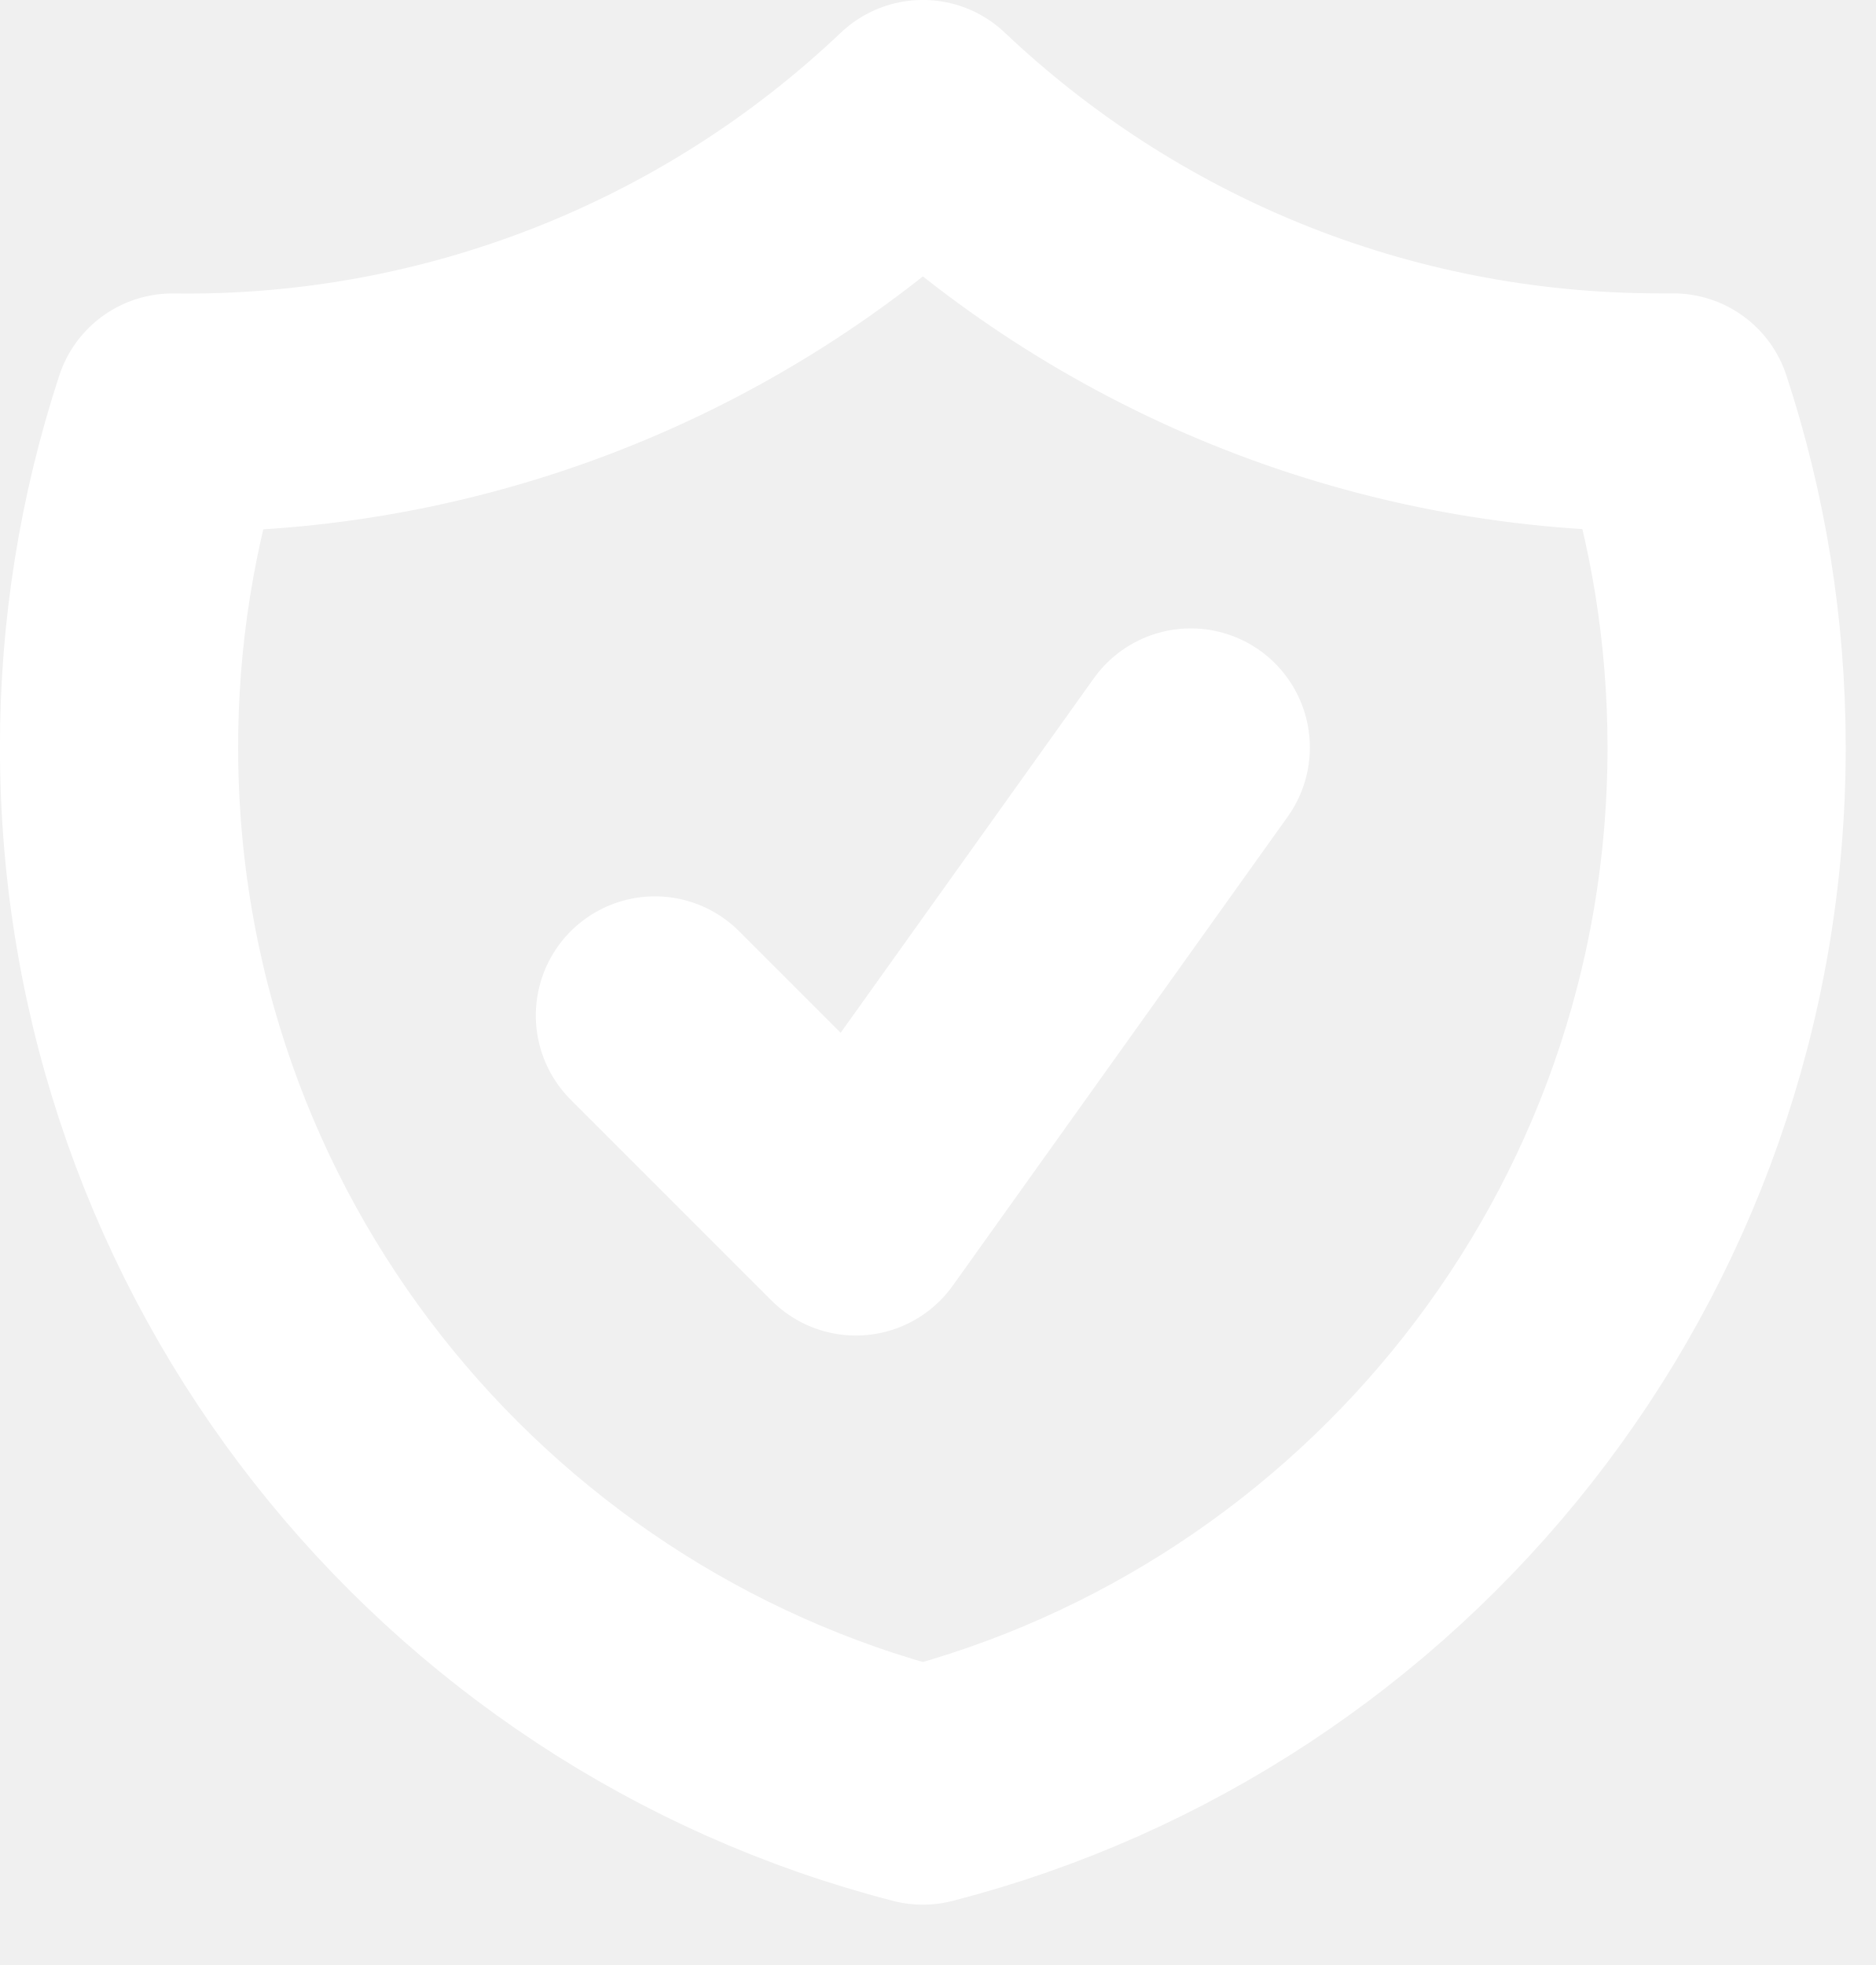
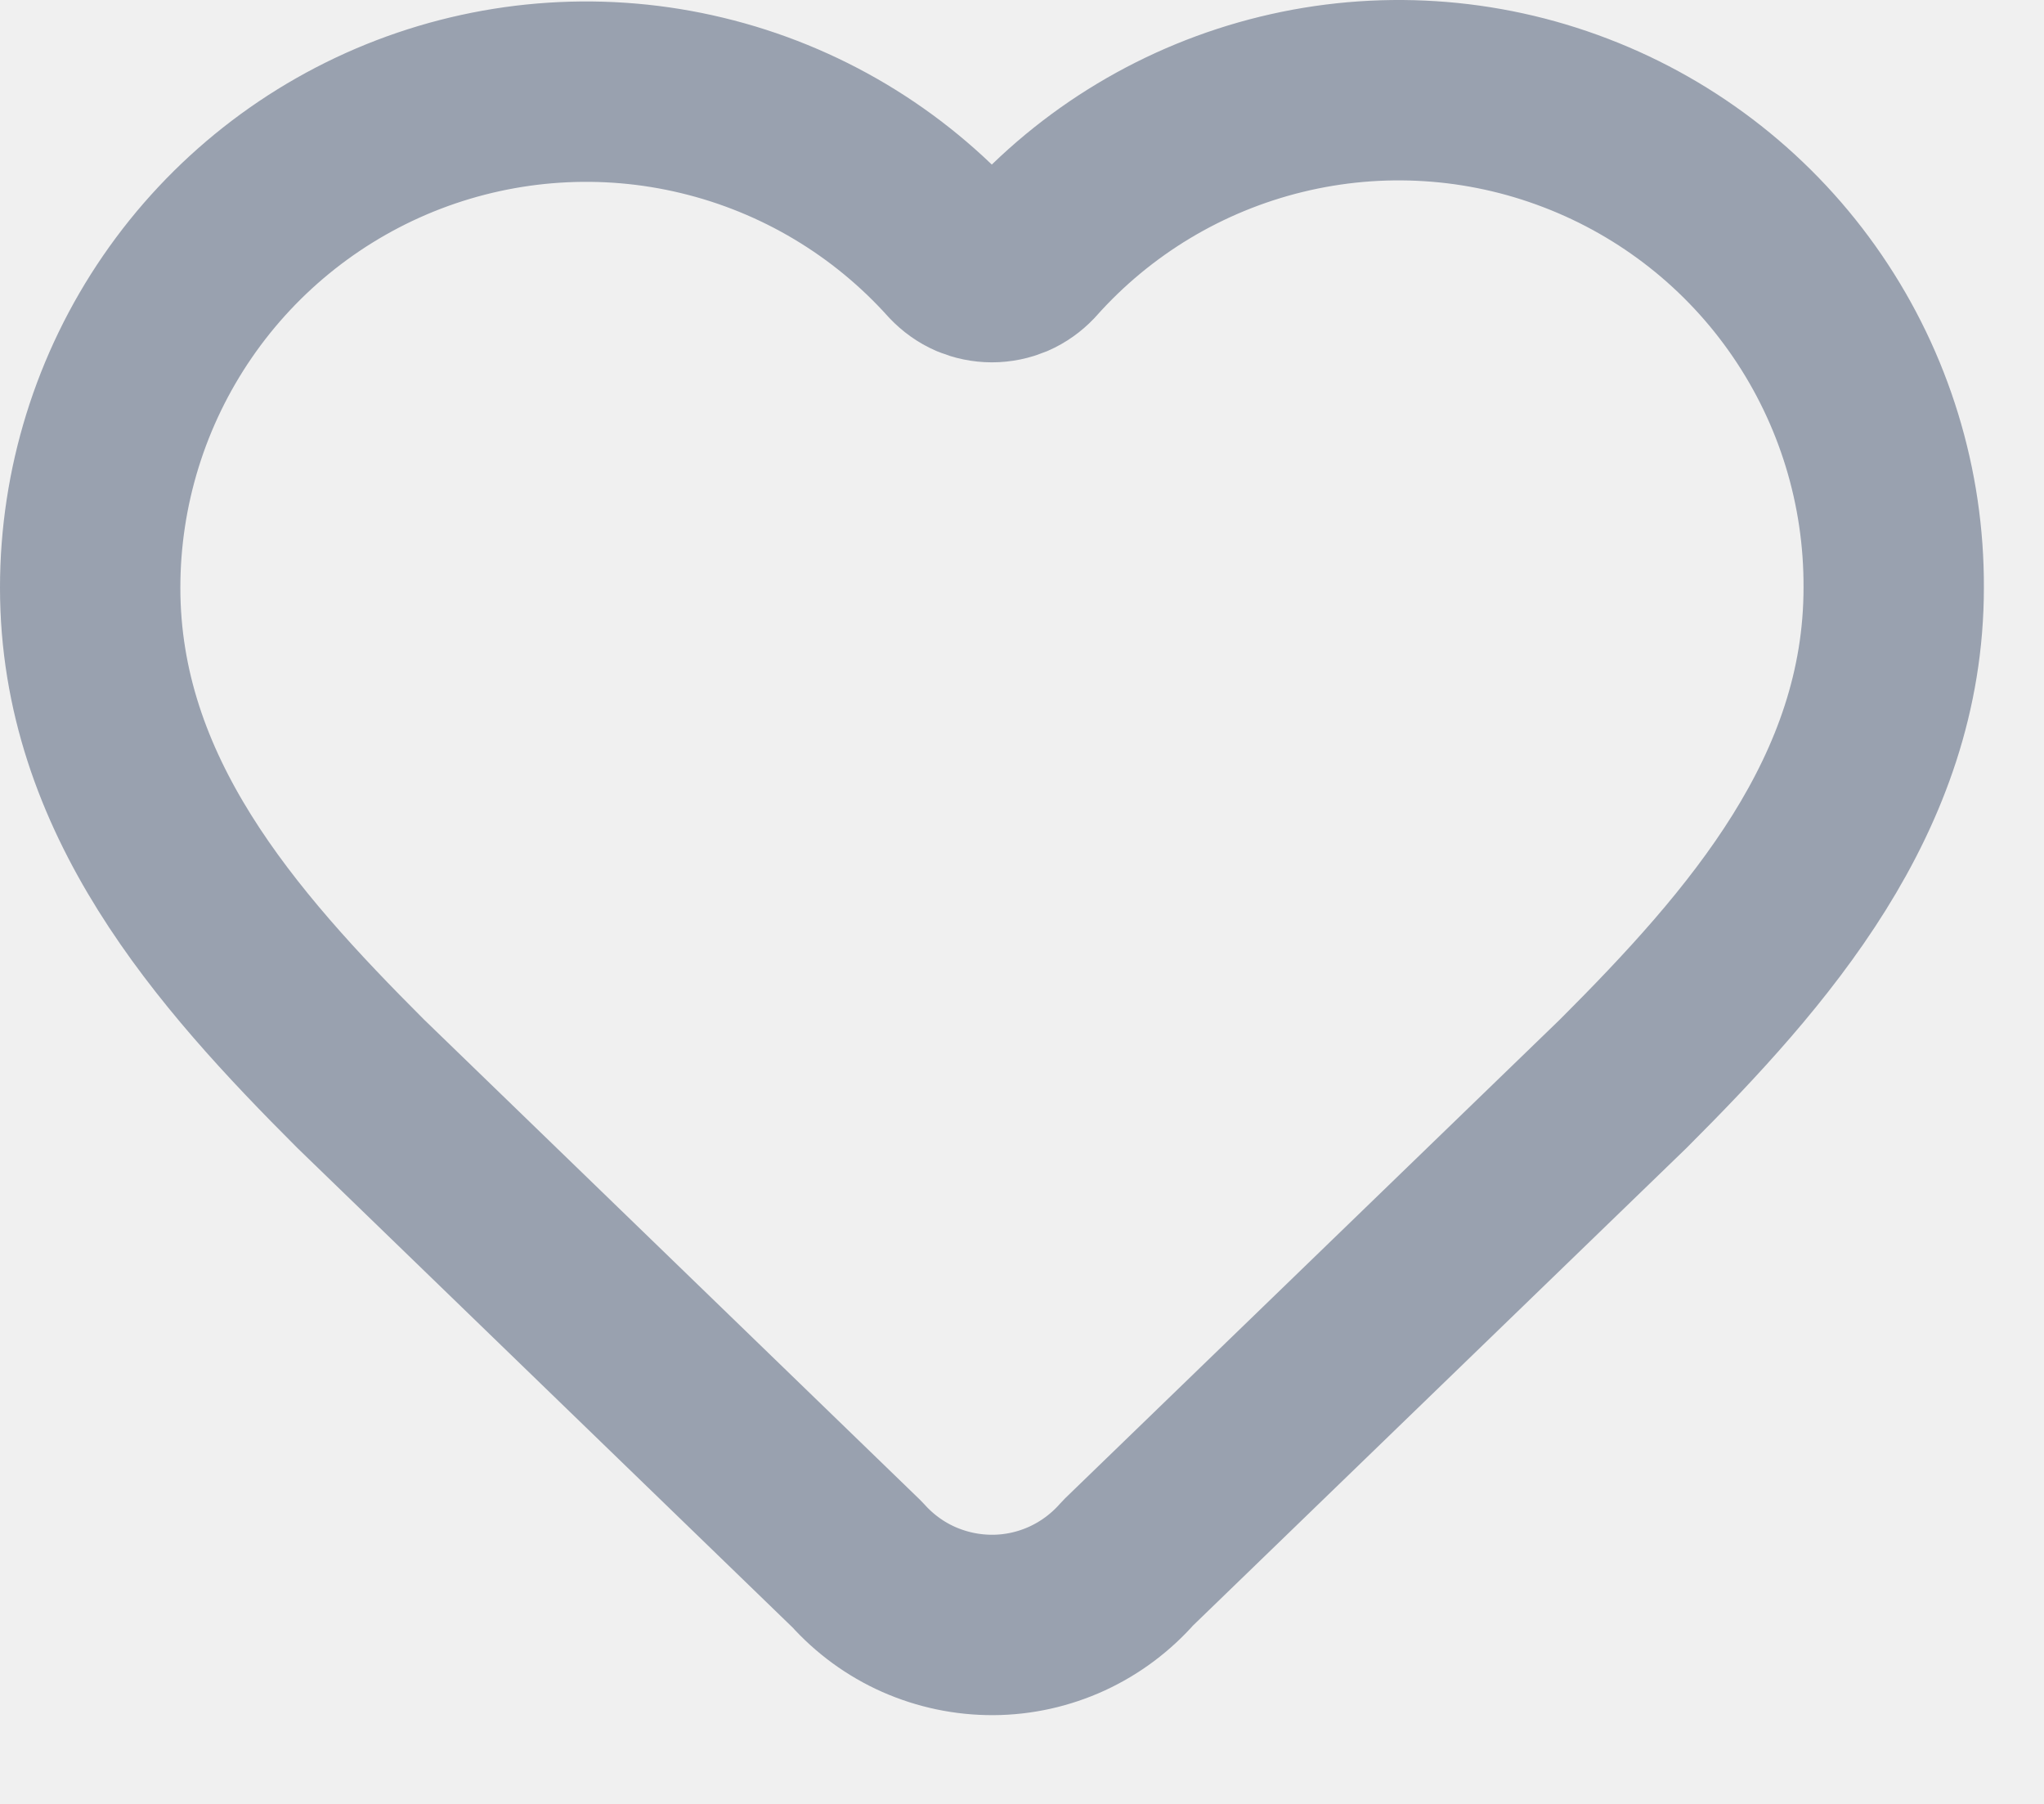
- <svg xmlns="http://www.w3.org/2000/svg" width="21" height="22" viewBox="0 0 21 22" fill="none">
-   <path d="M7.333 11.369L9.583 13.619L13.333 8.369M10.333 1.333C8.069 3.483 5.054 4.663 1.931 4.619C1.534 5.829 1.332 7.095 1.333 8.368C1.333 13.96 5.157 18.658 10.333 19.991C15.509 18.659 19.333 13.961 19.333 8.369C19.333 7.059 19.123 5.798 18.735 4.618H18.583C15.387 4.618 12.483 3.37 10.333 1.333Z" stroke="white" stroke-width="2.667" stroke-linecap="round" stroke-linejoin="round" />
+ <svg xmlns="http://www.w3.org/2000/svg" width="17" height="15" viewBox="0 0 17 15" fill="none">
+   <path d="M0.75 4.887C0.75 4.053 1.003 3.238 1.476 2.55C1.949 1.862 2.619 1.334 3.399 1.035C4.178 0.737 5.03 0.681 5.841 0.877C6.652 1.072 7.385 1.509 7.943 2.13C7.983 2.172 8.03 2.206 8.083 2.229C8.136 2.251 8.192 2.263 8.25 2.263C8.308 2.263 8.364 2.251 8.417 2.229C8.47 2.206 8.517 2.172 8.557 2.13C9.113 1.505 9.846 1.065 10.659 0.867C11.471 0.669 12.325 0.723 13.106 1.023C13.887 1.322 14.559 1.852 15.031 2.543C15.503 3.233 15.754 4.051 15.75 4.887C15.75 6.605 14.625 7.887 13.5 9.012L9.381 12.997C9.241 13.157 9.069 13.286 8.876 13.375C8.682 13.464 8.472 13.511 8.259 13.512C8.046 13.513 7.836 13.469 7.641 13.383C7.447 13.297 7.273 13.17 7.131 13.011L3 9.012C1.875 7.887 0.75 6.612 0.75 4.887Z" stroke="#99A1AF" stroke-width="1.5" stroke-linecap="round" stroke-linejoin="round" />
</svg>
